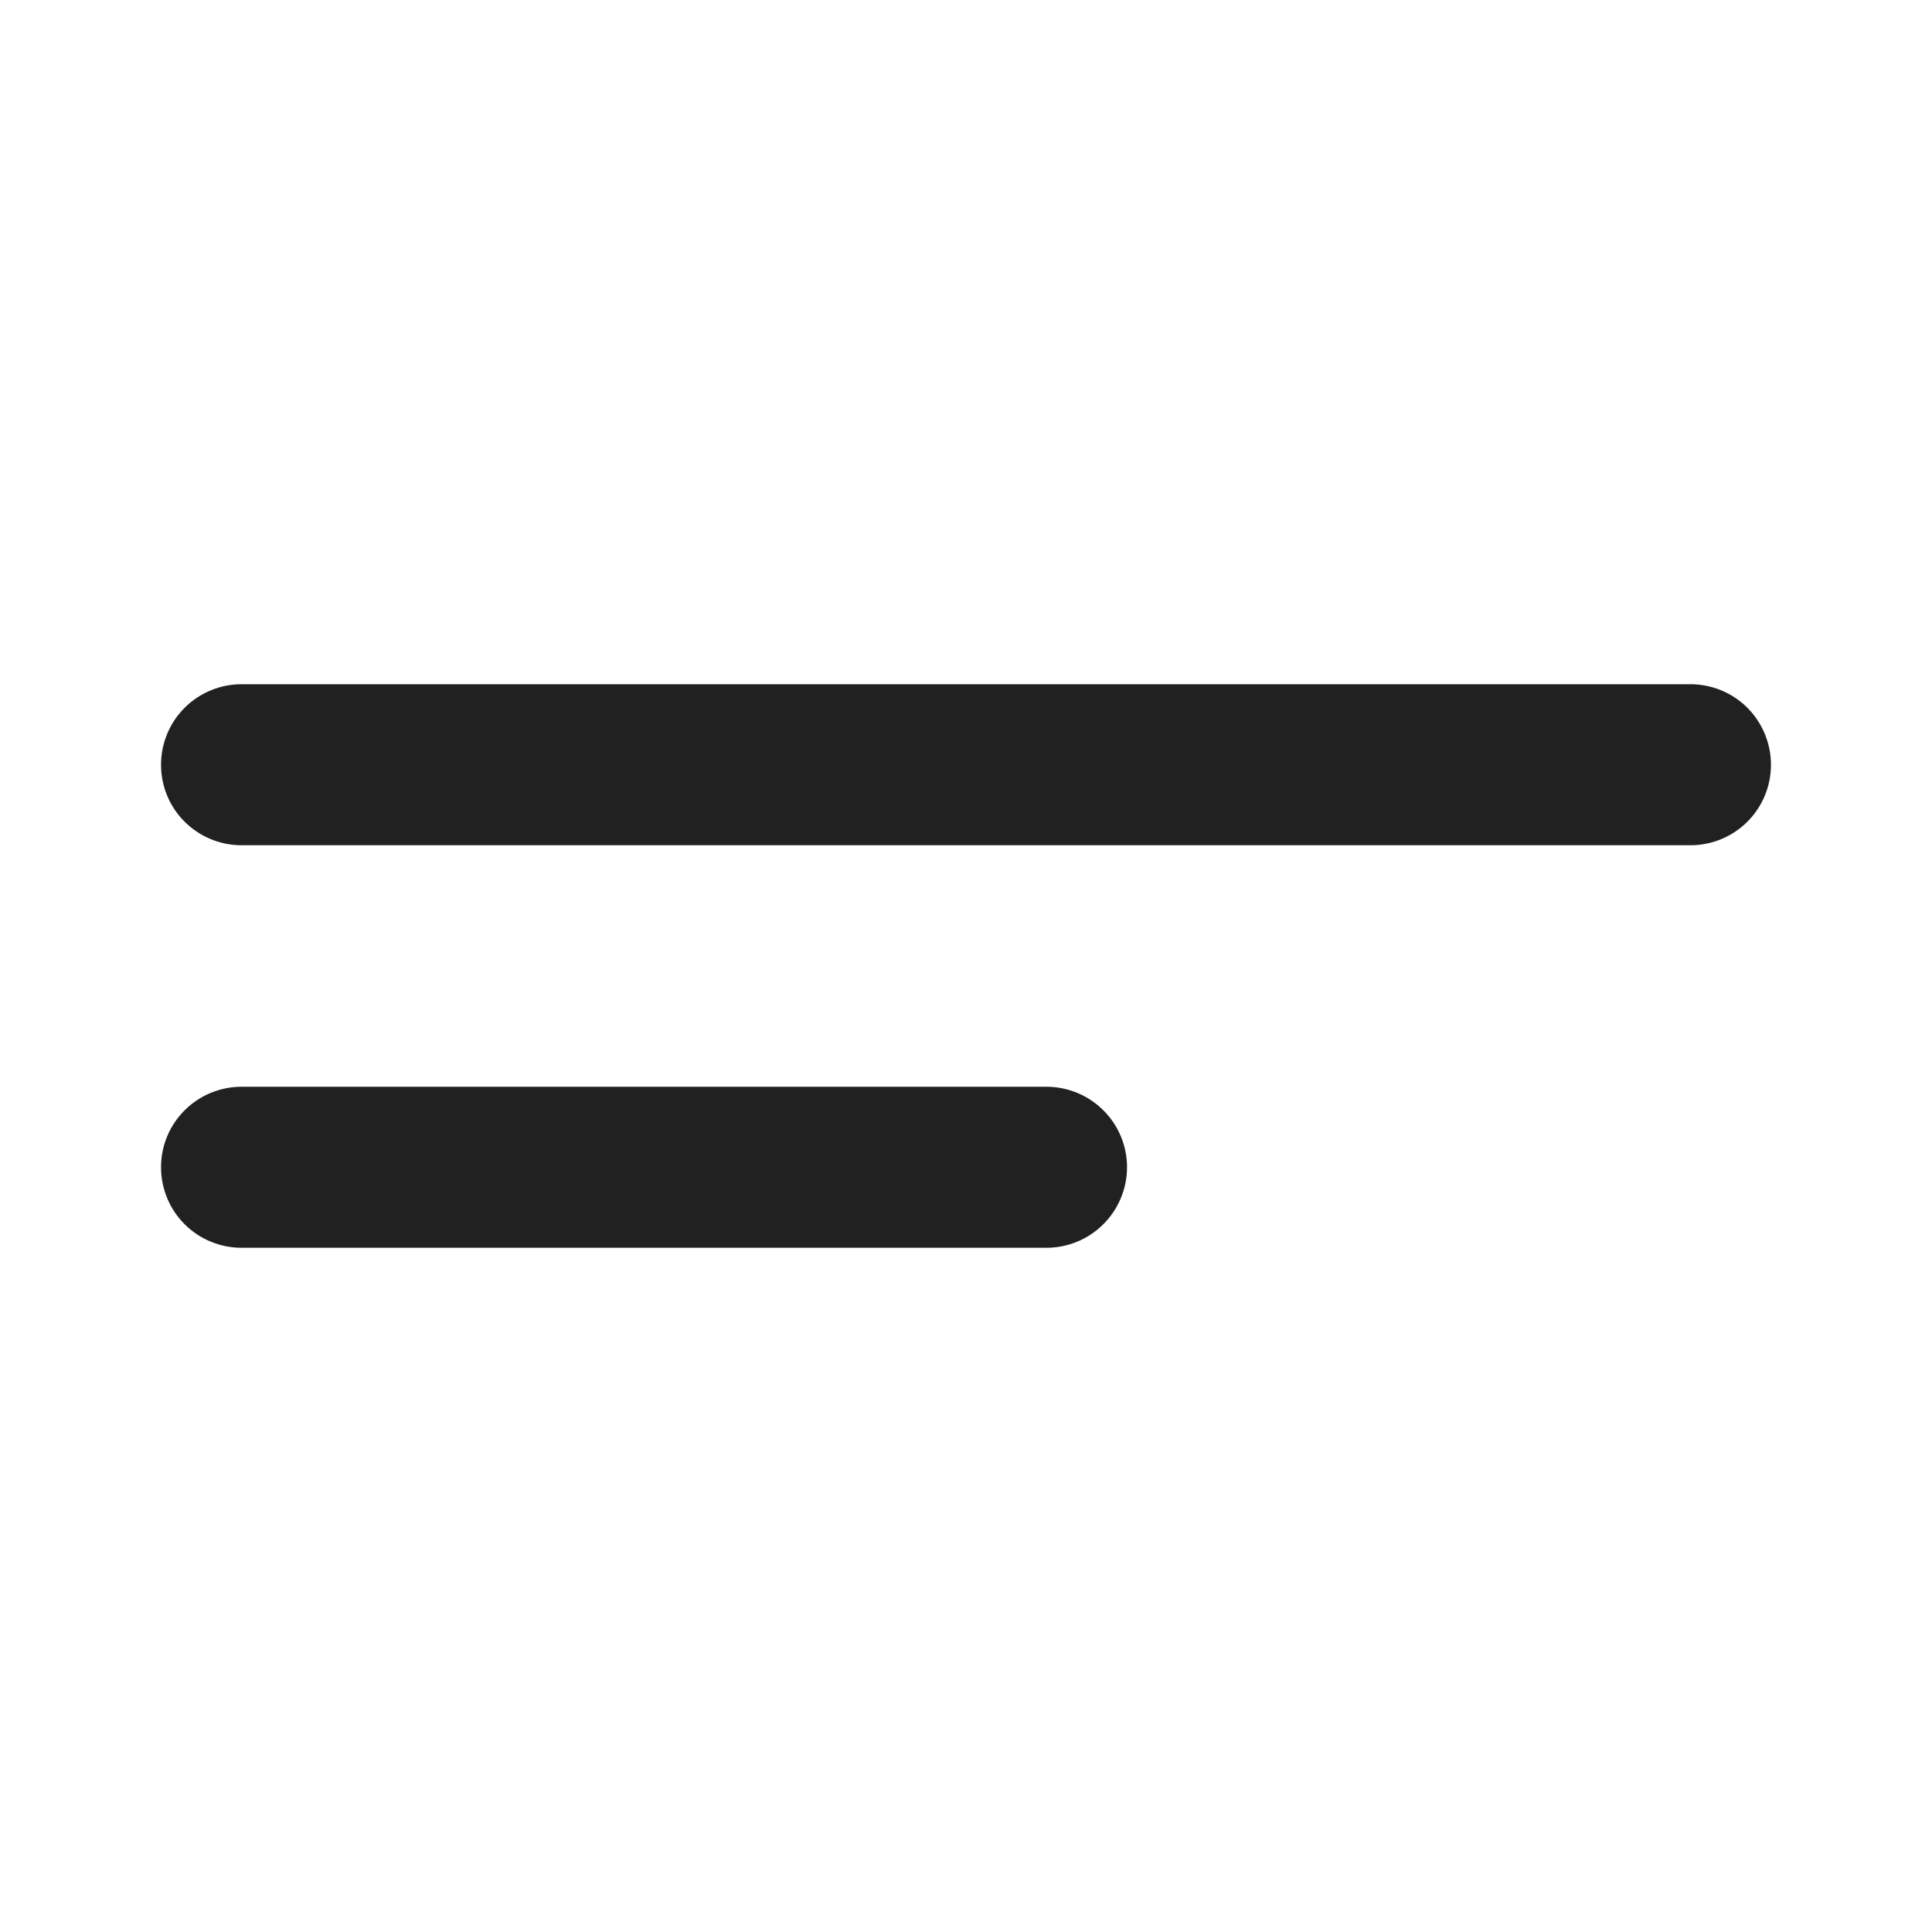
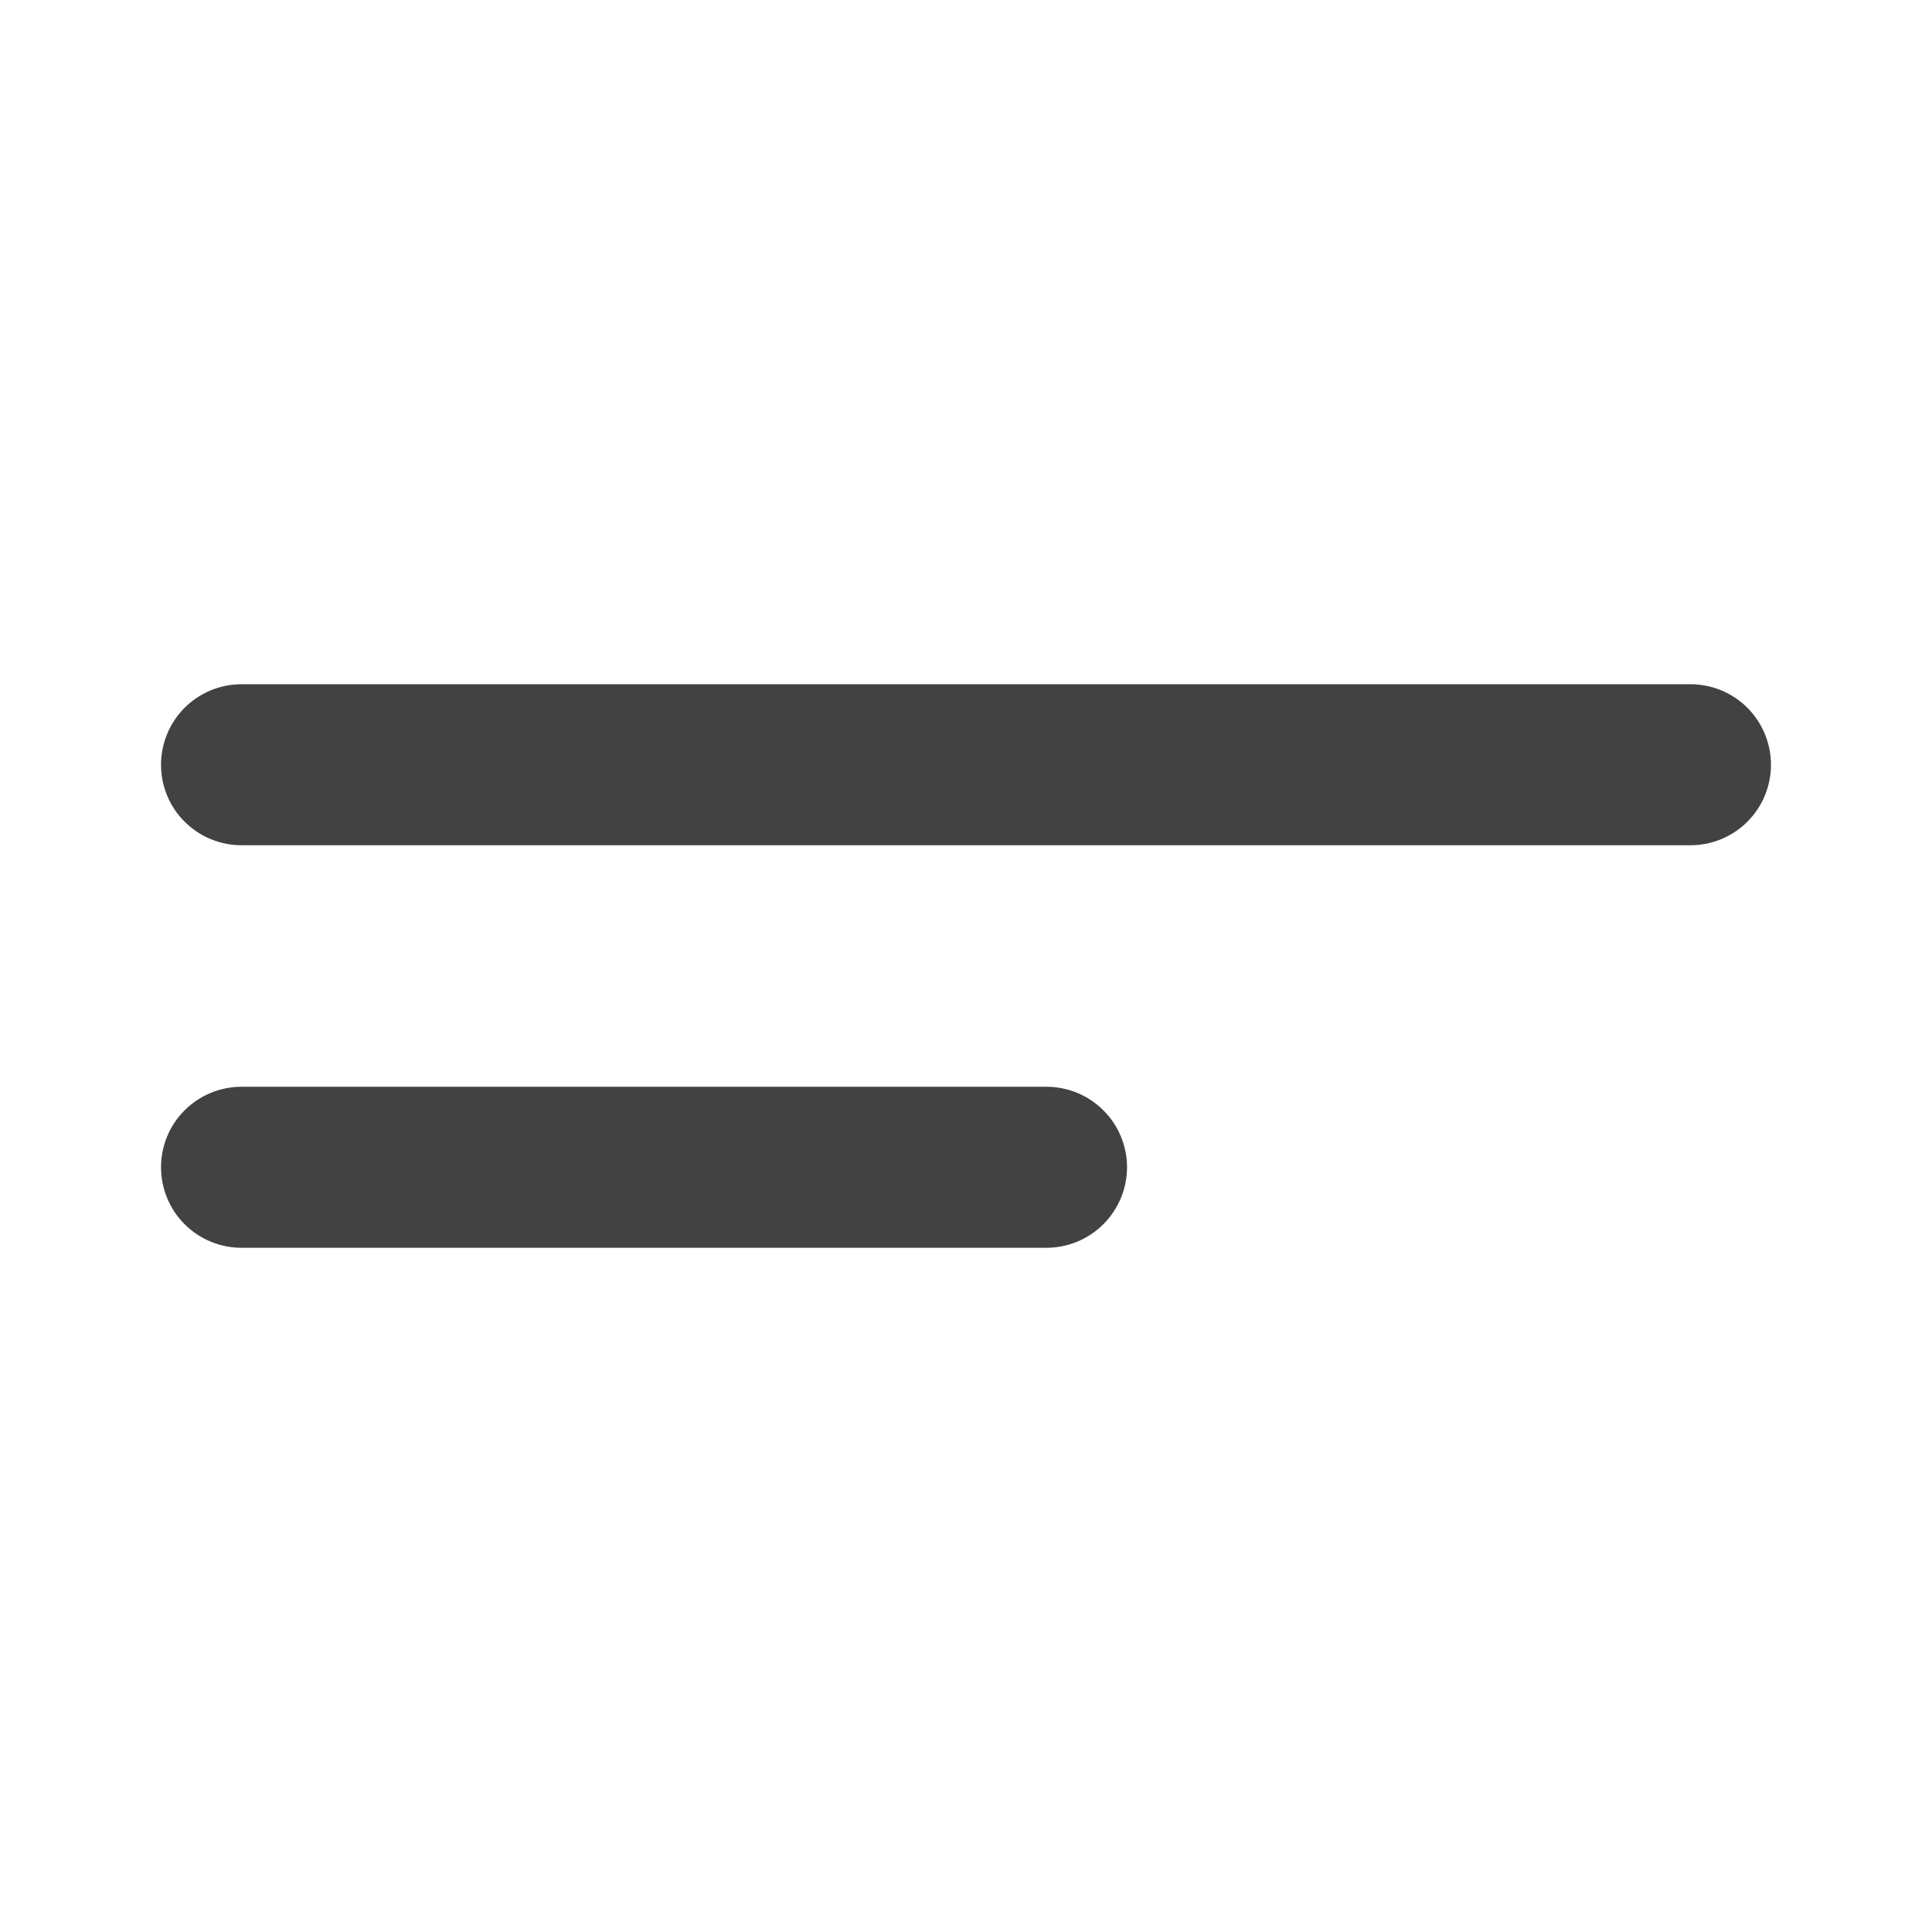
<svg xmlns="http://www.w3.org/2000/svg" width="20" height="20" viewBox="0 0 20 20" fill="none">
-   <path d="M10.833 11.25H2.5C2.279 11.25 2.067 11.338 1.911 11.494C1.754 11.65 1.667 11.862 1.667 12.083C1.667 12.304 1.754 12.516 1.911 12.673C2.067 12.829 2.279 12.917 2.5 12.917H10.833C11.054 12.917 11.266 12.829 11.422 12.673C11.579 12.516 11.667 12.304 11.667 12.083C11.667 11.862 11.579 11.65 11.422 11.494C11.266 11.338 11.054 11.25 10.833 11.25ZM17.5 7.083H2.5C2.279 7.083 2.067 7.171 1.911 7.327C1.754 7.484 1.667 7.696 1.667 7.917C1.667 8.138 1.754 8.35 1.911 8.506C2.067 8.662 2.279 8.75 2.5 8.75H17.5C17.721 8.75 17.933 8.662 18.089 8.506C18.245 8.35 18.333 8.138 18.333 7.917C18.333 7.696 18.245 7.484 18.089 7.327C17.933 7.171 17.721 7.083 17.5 7.083Z" fill="#212121" />
+   <path d="M10.833 11.25H2.5C2.279 11.25 2.067 11.338 1.911 11.494C1.754 11.65 1.667 11.862 1.667 12.083C1.667 12.304 1.754 12.516 1.911 12.673C2.067 12.829 2.279 12.917 2.5 12.917H10.833C11.054 12.917 11.266 12.829 11.422 12.673C11.579 12.516 11.667 12.304 11.667 12.083C11.667 11.862 11.579 11.65 11.422 11.494C11.266 11.338 11.054 11.25 10.833 11.25ZM17.5 7.083H2.5C2.279 7.083 2.067 7.171 1.911 7.327C1.754 7.484 1.667 7.696 1.667 7.917C1.667 8.138 1.754 8.35 1.911 8.506C2.067 8.662 2.279 8.75 2.5 8.75H17.5C17.721 8.75 17.933 8.662 18.089 8.506C18.245 8.35 18.333 8.138 18.333 7.917C18.333 7.696 18.245 7.484 18.089 7.327C17.933 7.171 17.721 7.083 17.5 7.083Z" fill="#424242" />
</svg>
